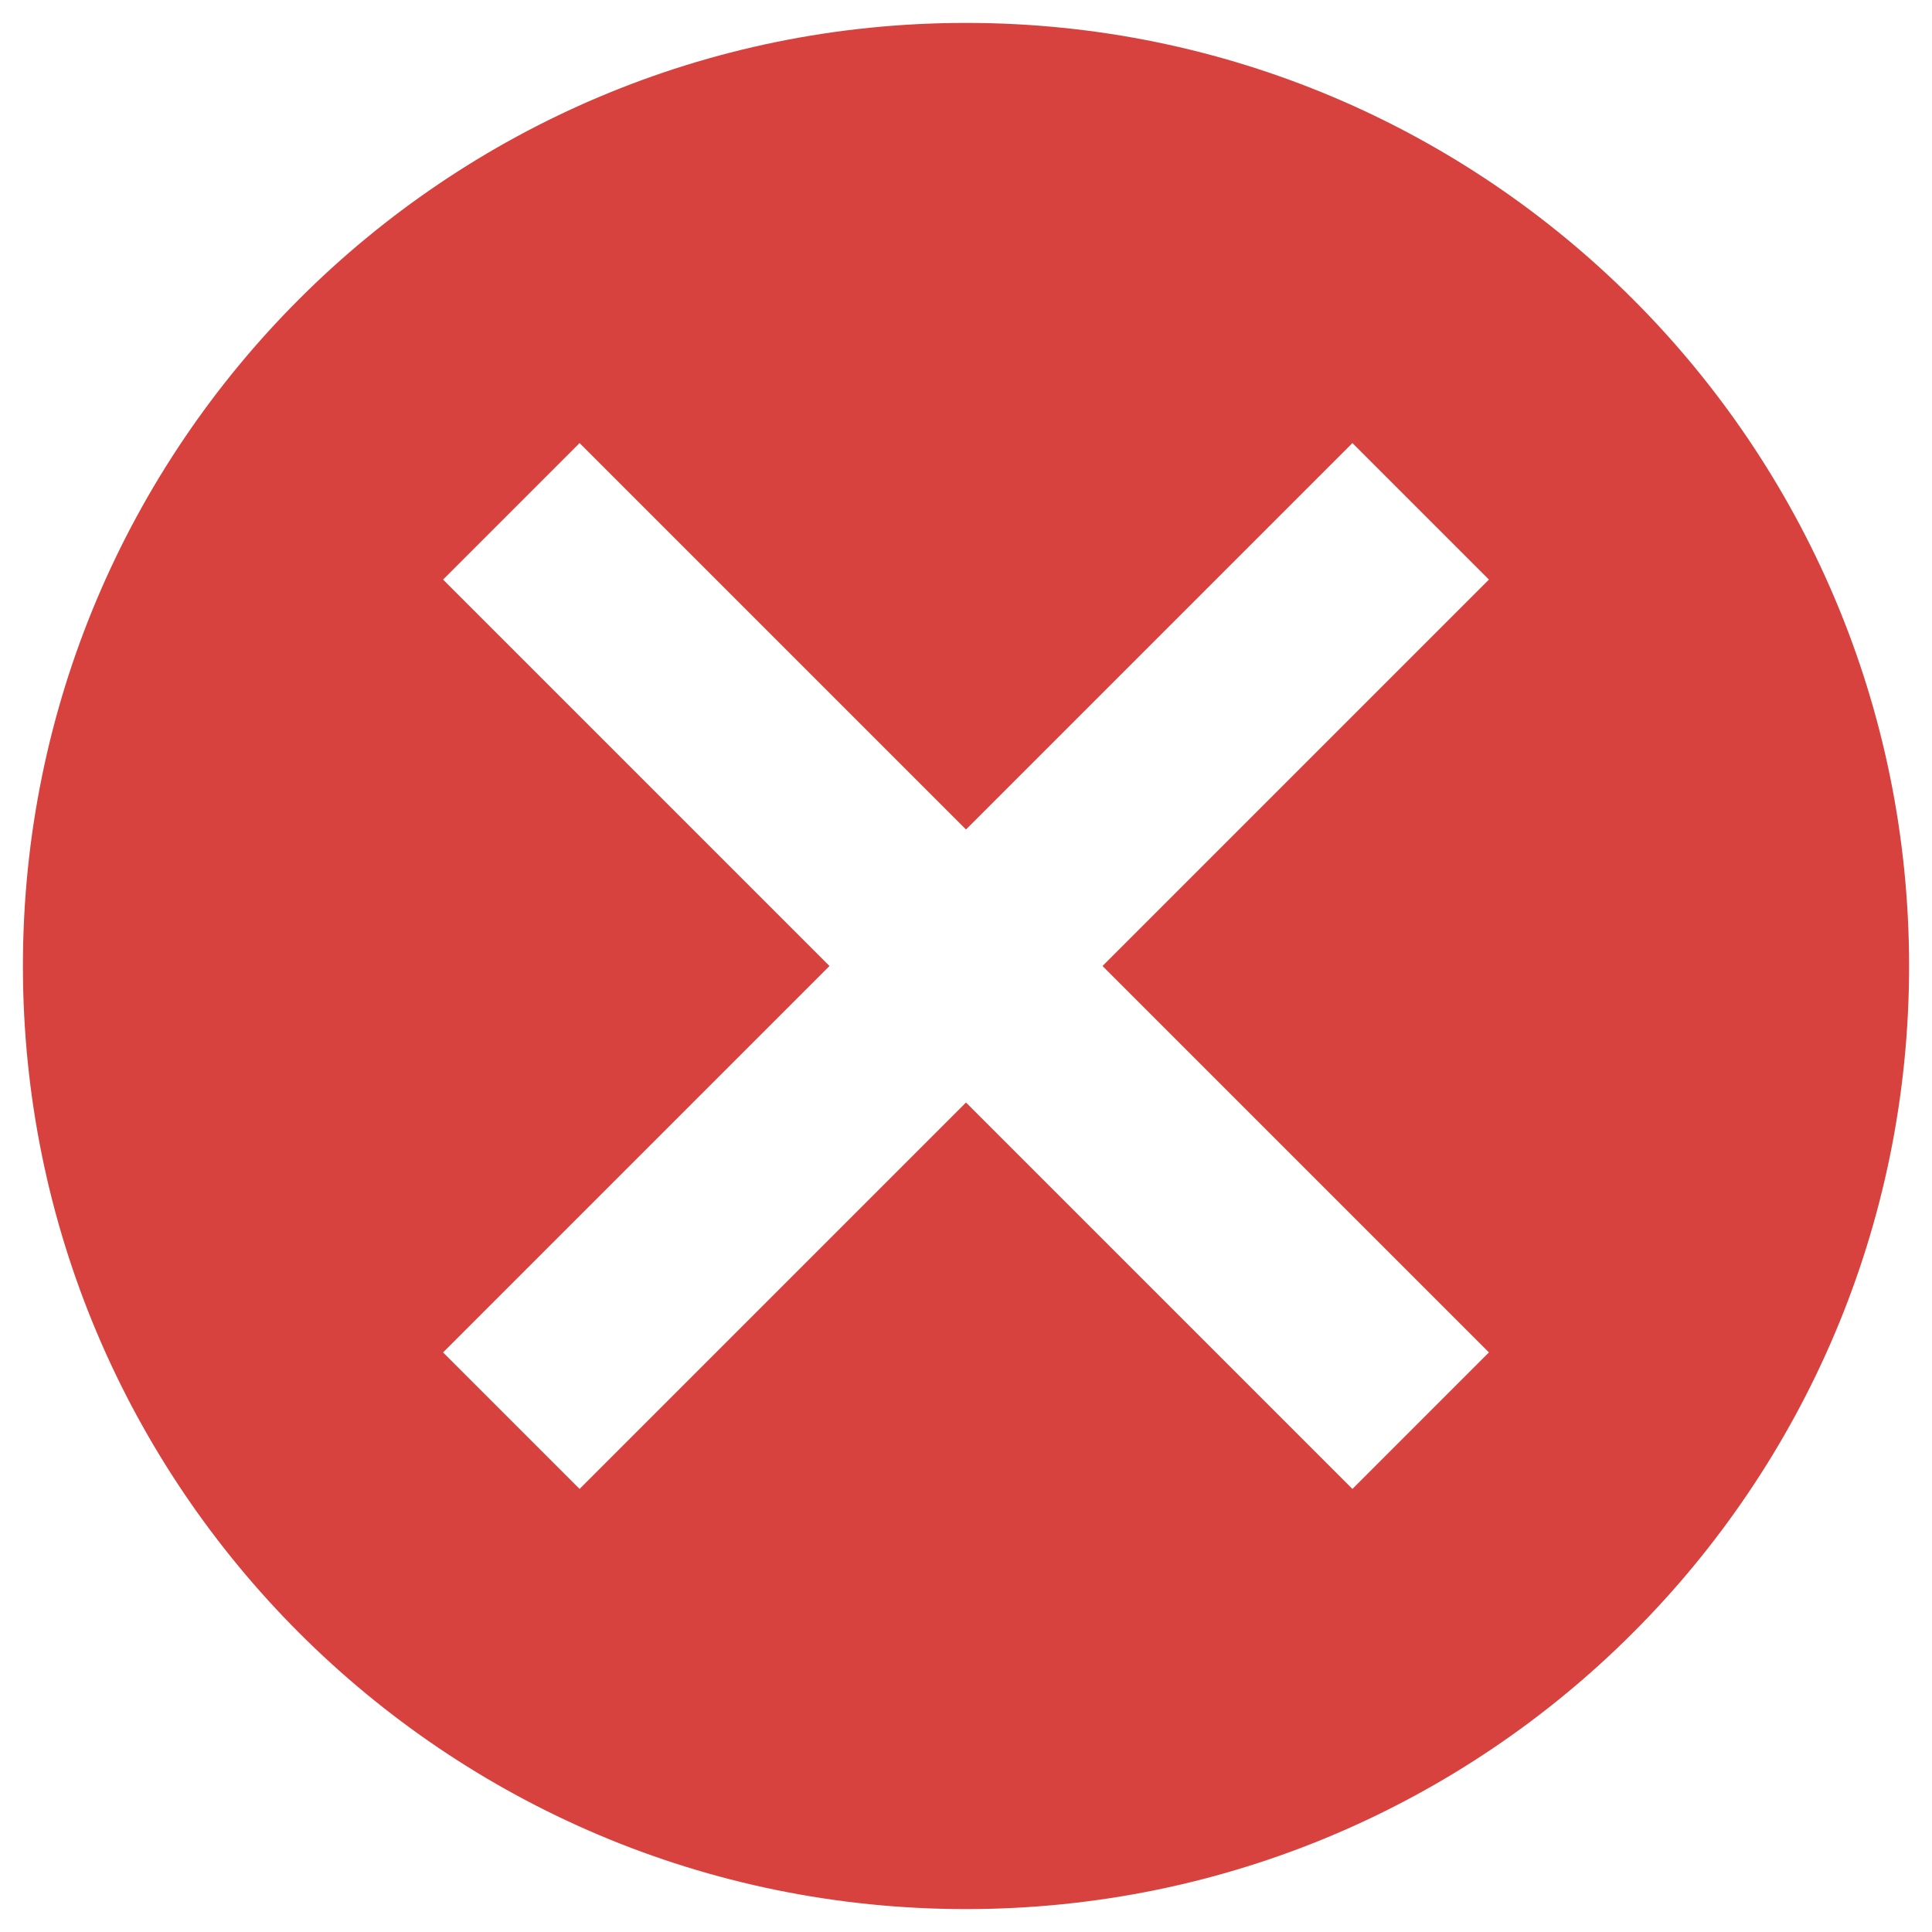
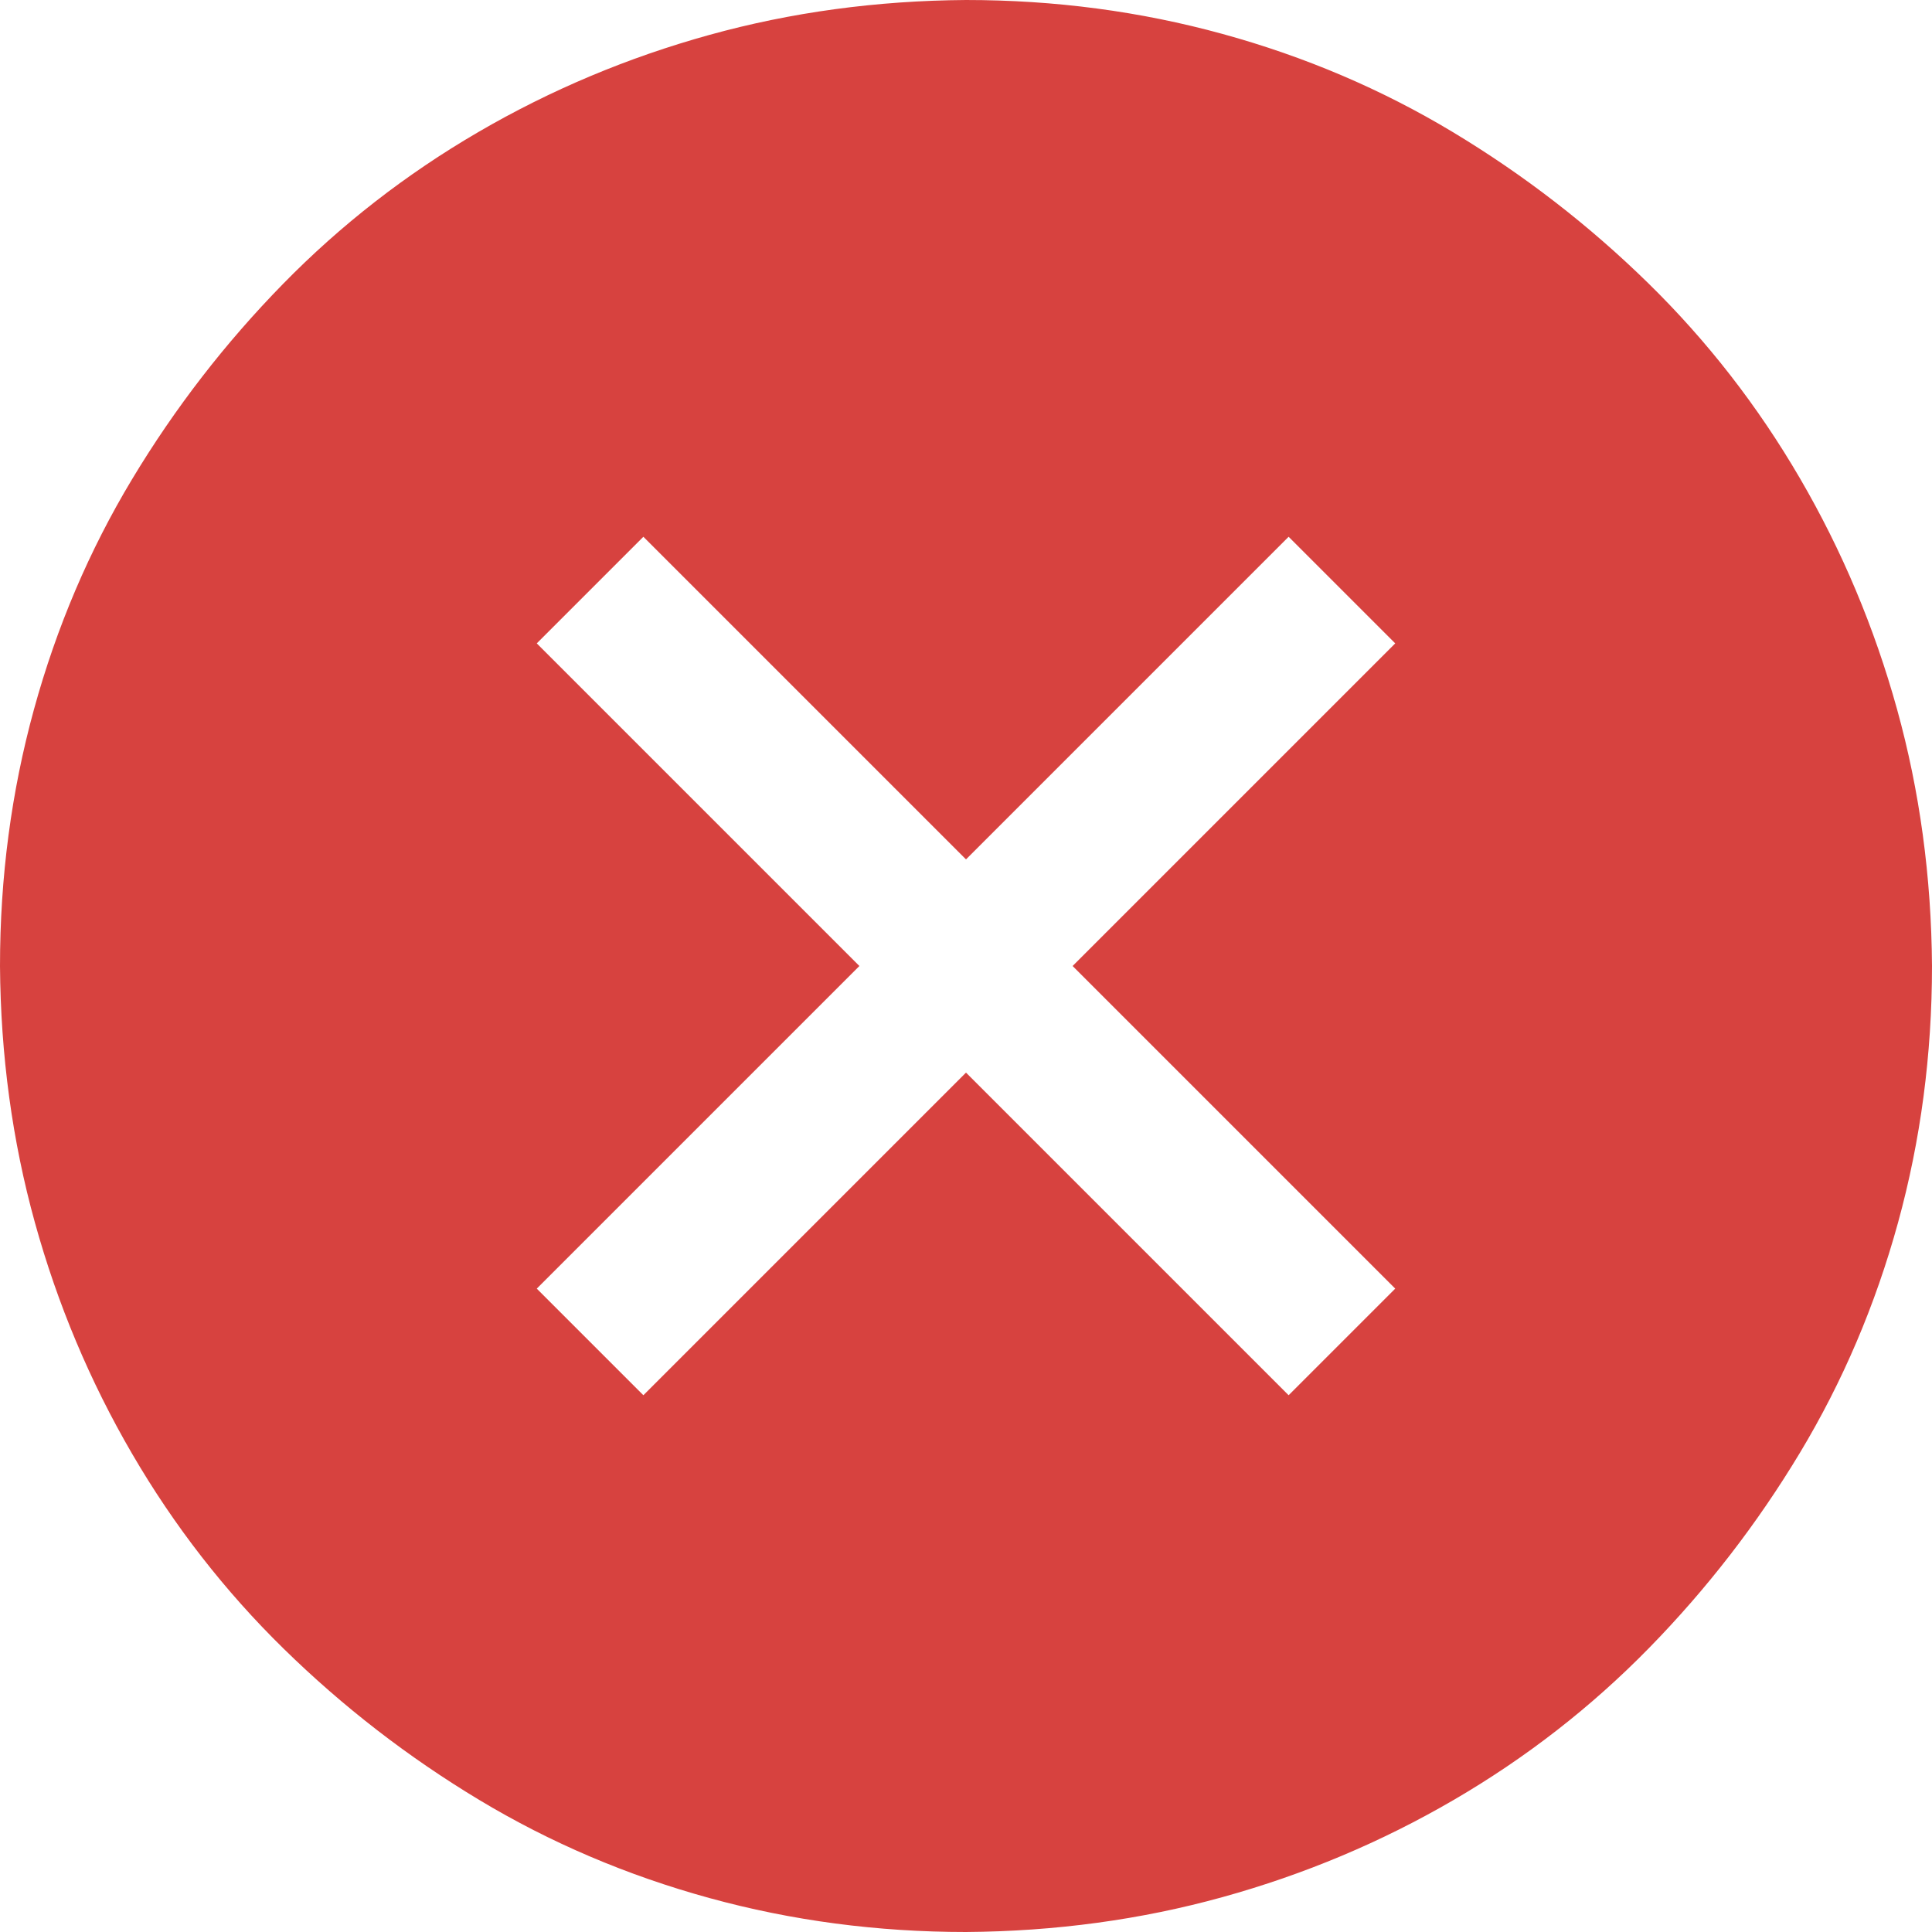
- <svg xmlns="http://www.w3.org/2000/svg" class="icon" width="128px" height="128.00px" viewBox="0 0 1024 1024" version="1.1">
-   <path fill="#D7423F" d="M512 512 512 512 512 512ZM512 12.142c-276.064 0-499.858 223.795-499.858 499.858s223.794 499.858 499.858 499.858 499.858-223.794 499.858-499.858S788.064 12.142 512 12.142zM789.168 716.81l-72.359 72.359L512 584.359 307.19 789.168l-72.359-72.359 204.81-204.81L234.832 307.19l72.359-72.359 204.81 204.81 204.81-204.81 72.359 72.359L584.359 512 789.168 716.81z" />
+ <svg xmlns="http://www.w3.org/2000/svg" width="32" height="32" viewBox="0 0 2048 2048">
+   <path fill="#D7423F" d="M1024 0q141 0 272 36t244 104t207 160t161 207t103 245t37 272q0 141-36 272t-104 244t-160 207t-207 161t-245 103t-272 37q-141 0-272-36t-244-104t-207-160t-161-207t-103-245t-37-272q0-141 36-272t104-244t160-207t207-161T752 37t272-37zm113 1024l342-342l-113-113l-342 342l-342-342l-113 113l342 342l-342 342l113 113l342-342l342 342l113-113l-342-342z" />
</svg>
